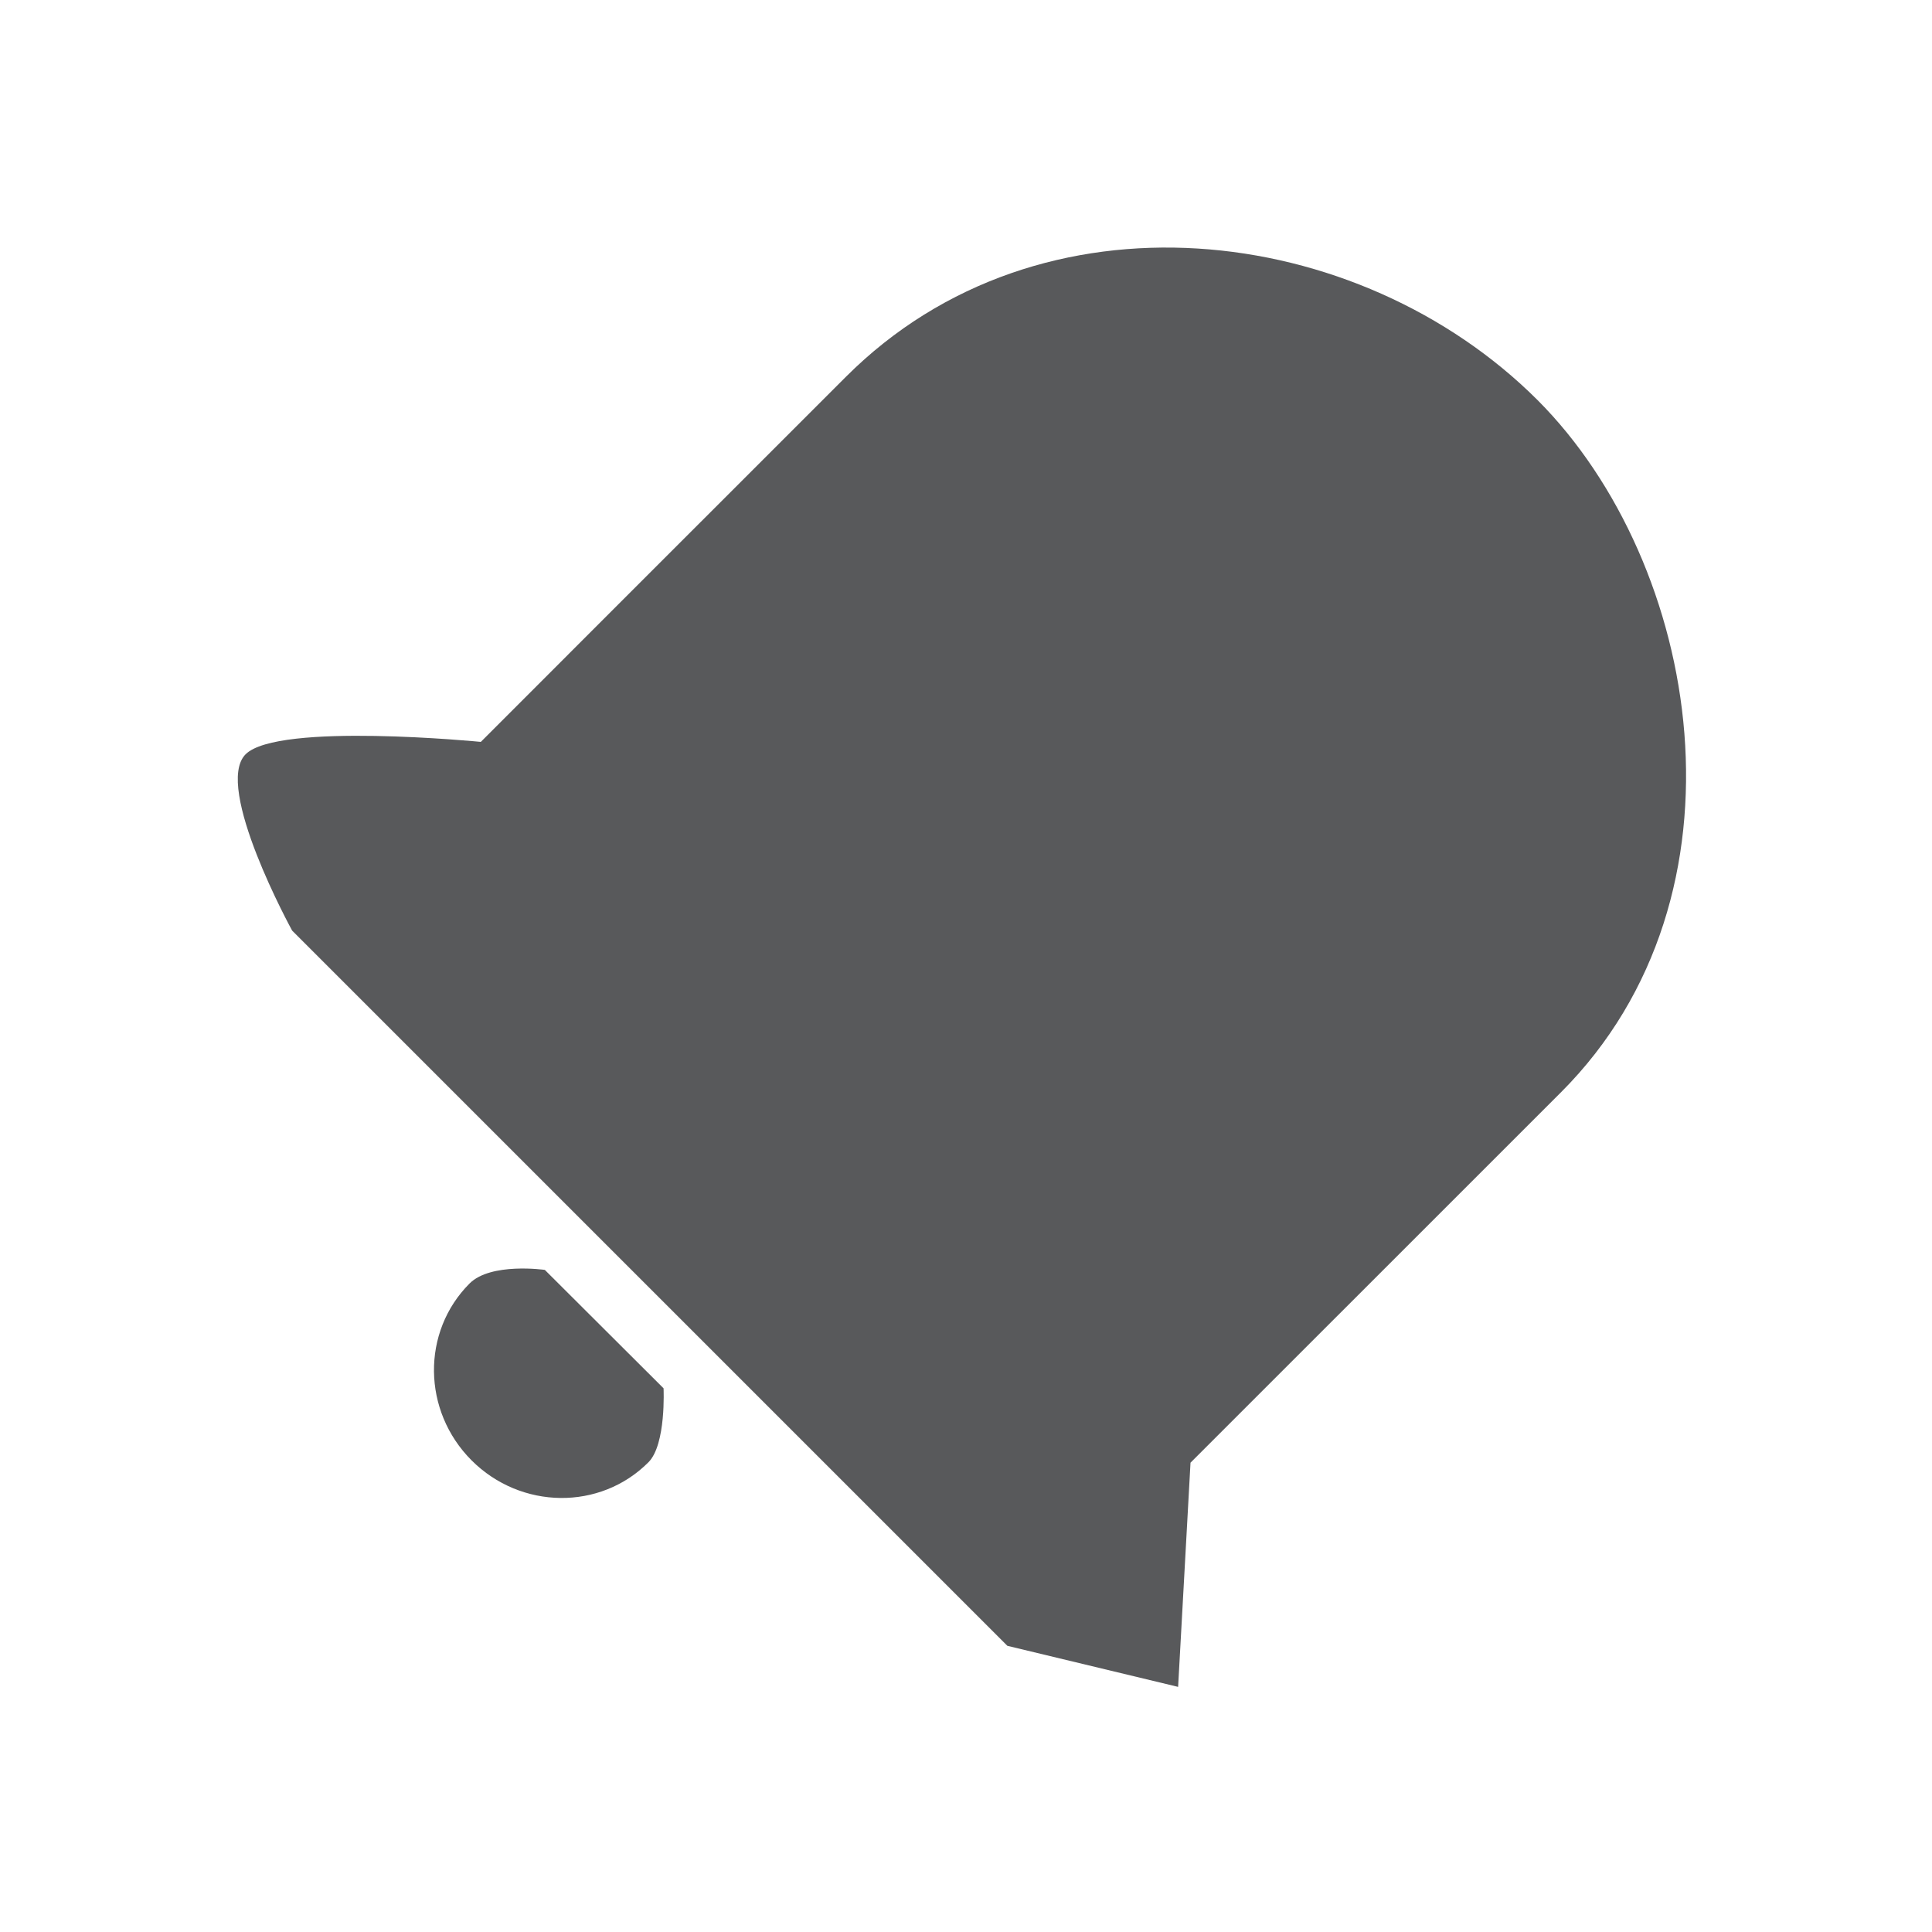
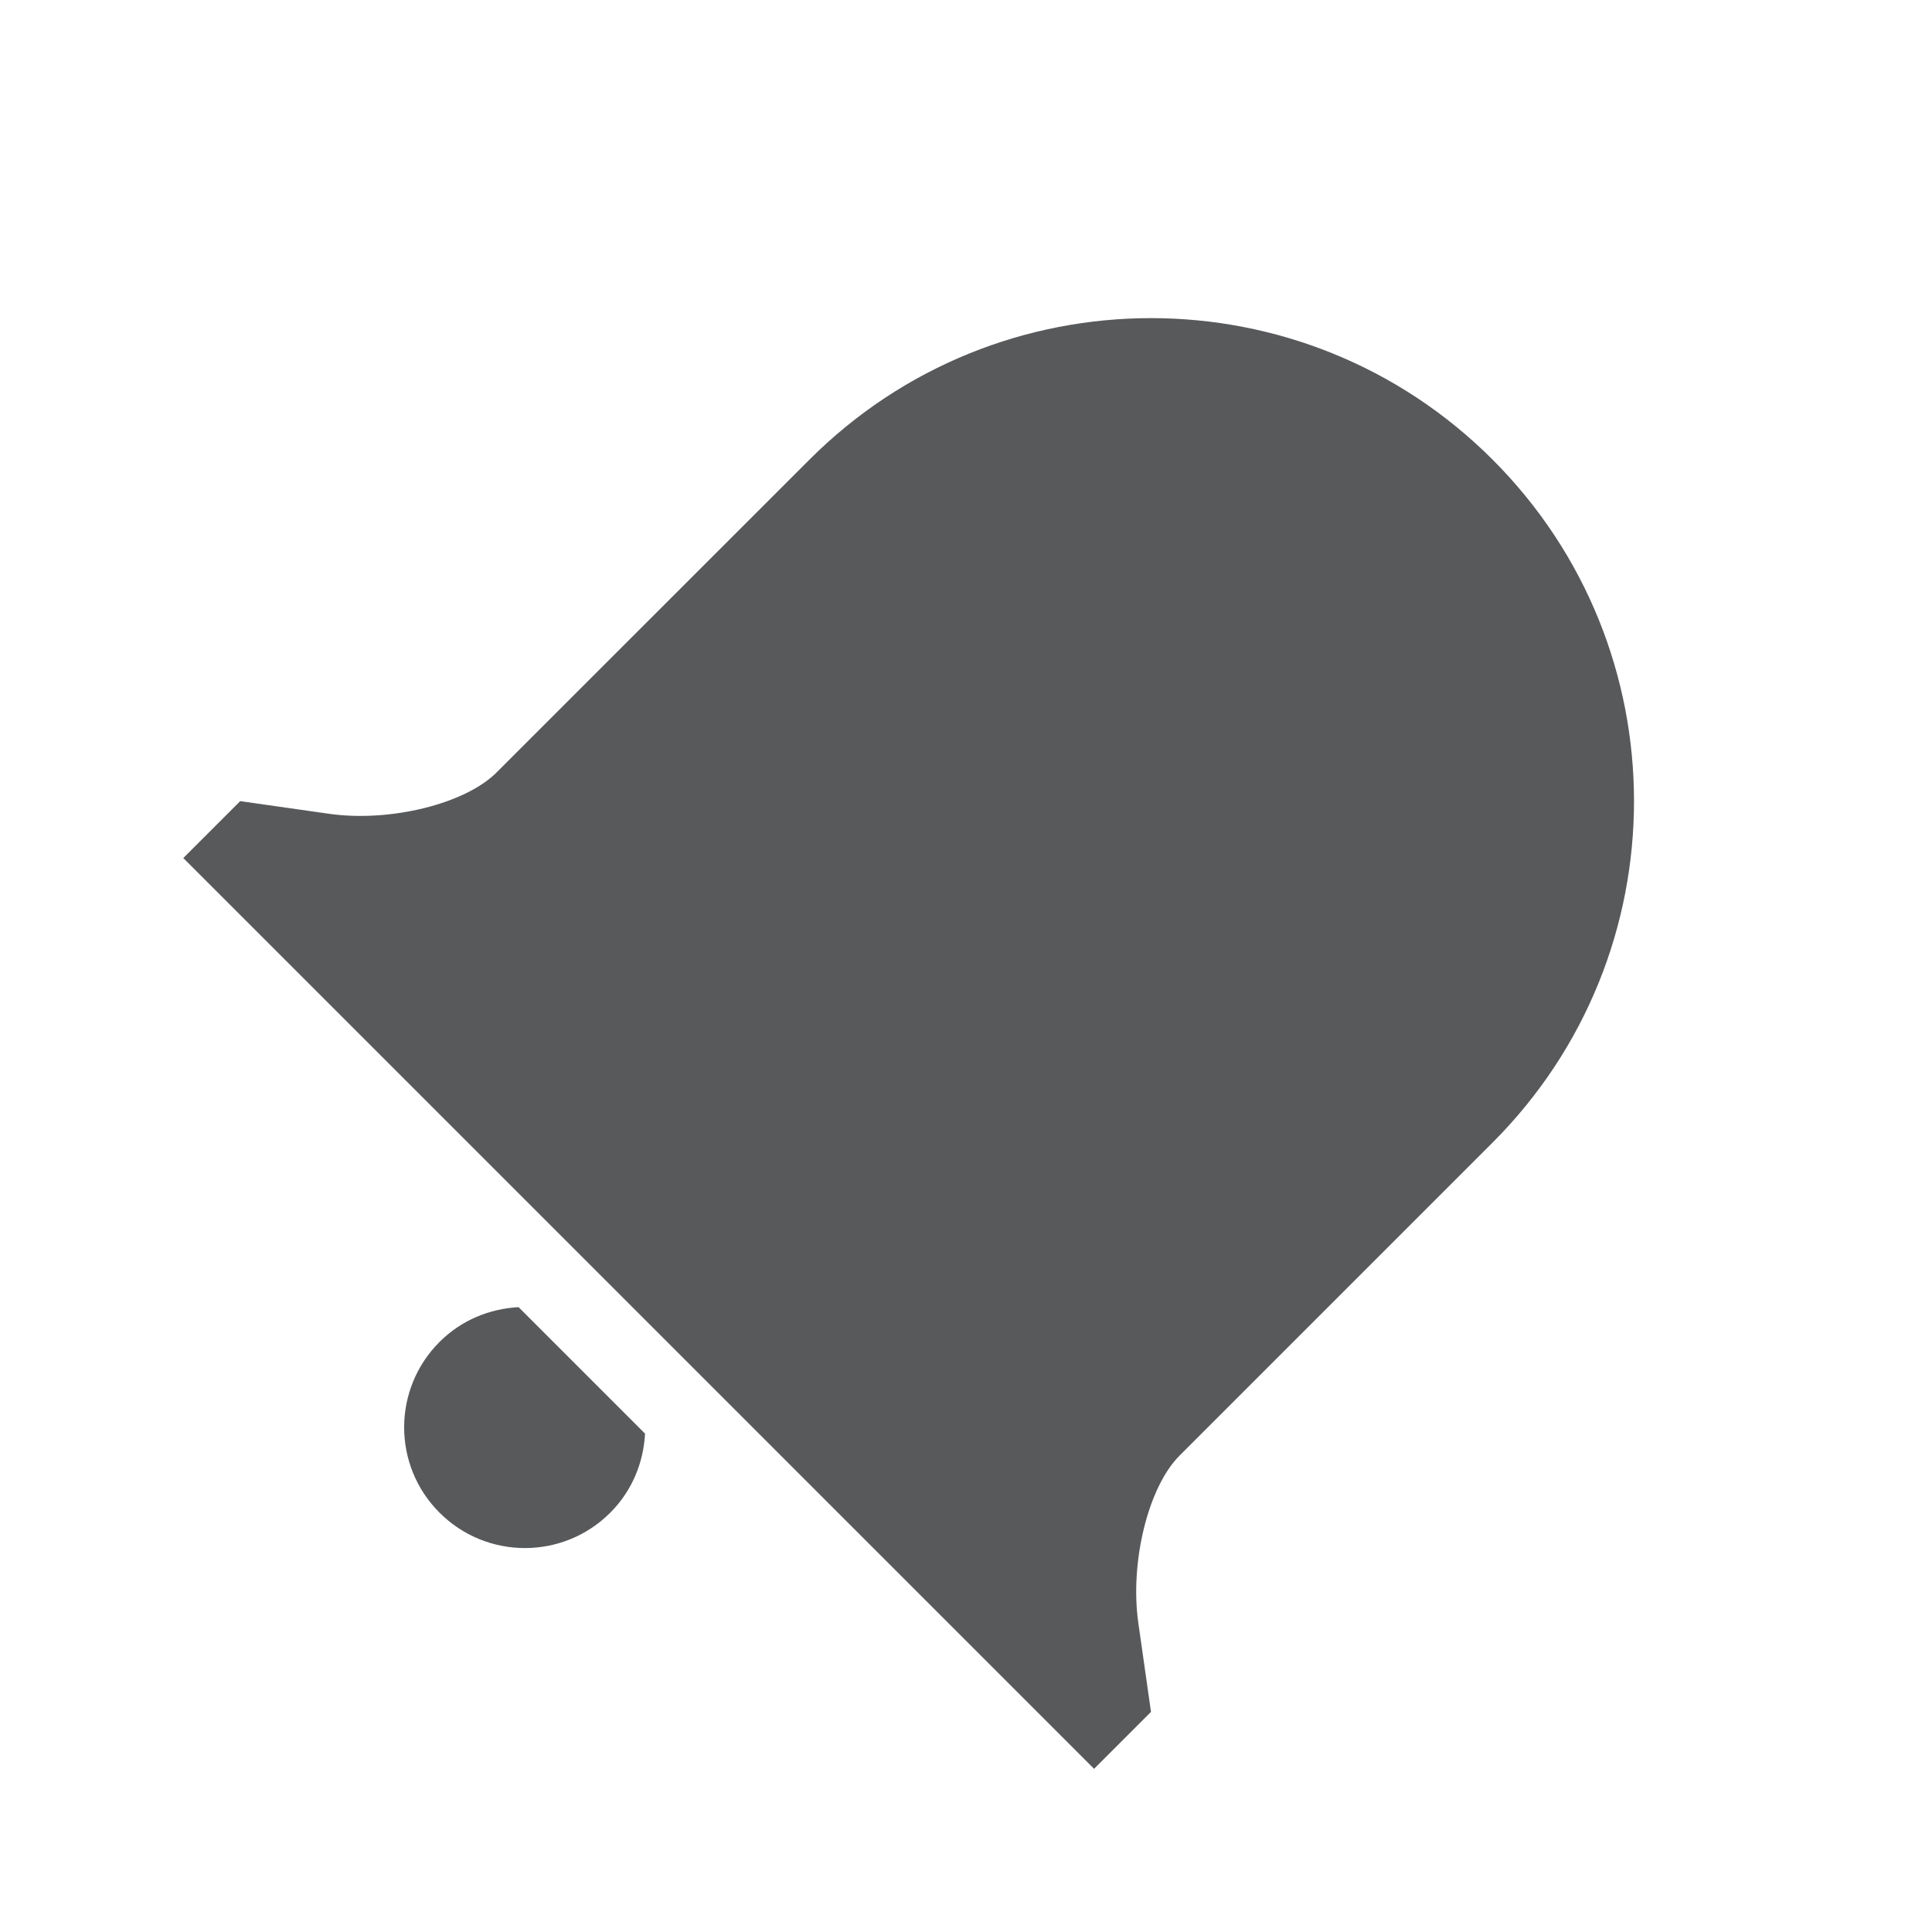
<svg xmlns="http://www.w3.org/2000/svg" version="1.1" x="0px" y="0px" viewBox="0 0 24 24" enable-background="new 0 0 24 24" xml:space="preserve">
  <g id="Structural_Icons">
    <g id="minus">
	</g>
    <g id="minus-small">
	</g>
    <g id="plus_1_">
	</g>
    <g id="plus-small">
	</g>
    <g id="ellipsis">
	</g>
    <g id="checkmark">
	</g>
    <g id="menu">
	</g>
    <g id="cross">
	</g>
    <g id="arrow">
	</g>
  </g>
  <g id="Form_Icons">
    <g id="attachment">
	</g>
  </g>
  <g id="Status_Icons">
    <g id="bell">
-       <path fill-rule="evenodd" clip-rule="evenodd" fill="#58595B" d="M5.858,18.141c0.613,0.613,1.598,0.625,2.197,0.024    c0.222-0.222,0.188-0.919,0.188-0.919l-1.475-1.471c0,0-0.67-0.096-0.935,0.169C5.234,16.544,5.245,17.527,5.858,18.141z     M19.102,4.972c-2.222-2.221-6.178-2.708-8.595-0.29C9.022,6.165,5.973,9.216,5.973,9.216S3.453,8.968,3.051,9.37    C2.648,9.773,3.629,11.56,3.629,11.56l8.885,8.885l2.121,0.51l0.154-2.785l4.603-4.602C21.841,11.117,21.125,7,19.102,4.972z" />
+       <path fill="#58595B" d="M6.442,16.238c-0.357,0.019-0.709,0.159-0.982,0.432c-0.586,0.586-0.586,1.536,0,2.121    c0.586,0.586,1.536,0.586,2.121,0c0.273-0.273,0.413-0.625,0.432-0.982L6.442,16.238z M14.141,20.163    c-0.108-0.755,0.122-1.691,0.511-2.08l3.889-3.889c2.343-2.343,2.343-6.142,0-8.485c-2.343-2.343-6.142-2.343-8.485,0L6.166,9.598    c-0.389,0.389-1.325,0.619-2.08,0.511L2.984,9.952l-0.707,0.707l11.314,11.314l0.707-0.707L14.141,20.163z" />
    </g>
  </g>
  <g id="Action_Icons">
</g>
  <g id="Navigation_Icons">
</g>
  <g id="PLAYGROUND">
</g>
</svg>
